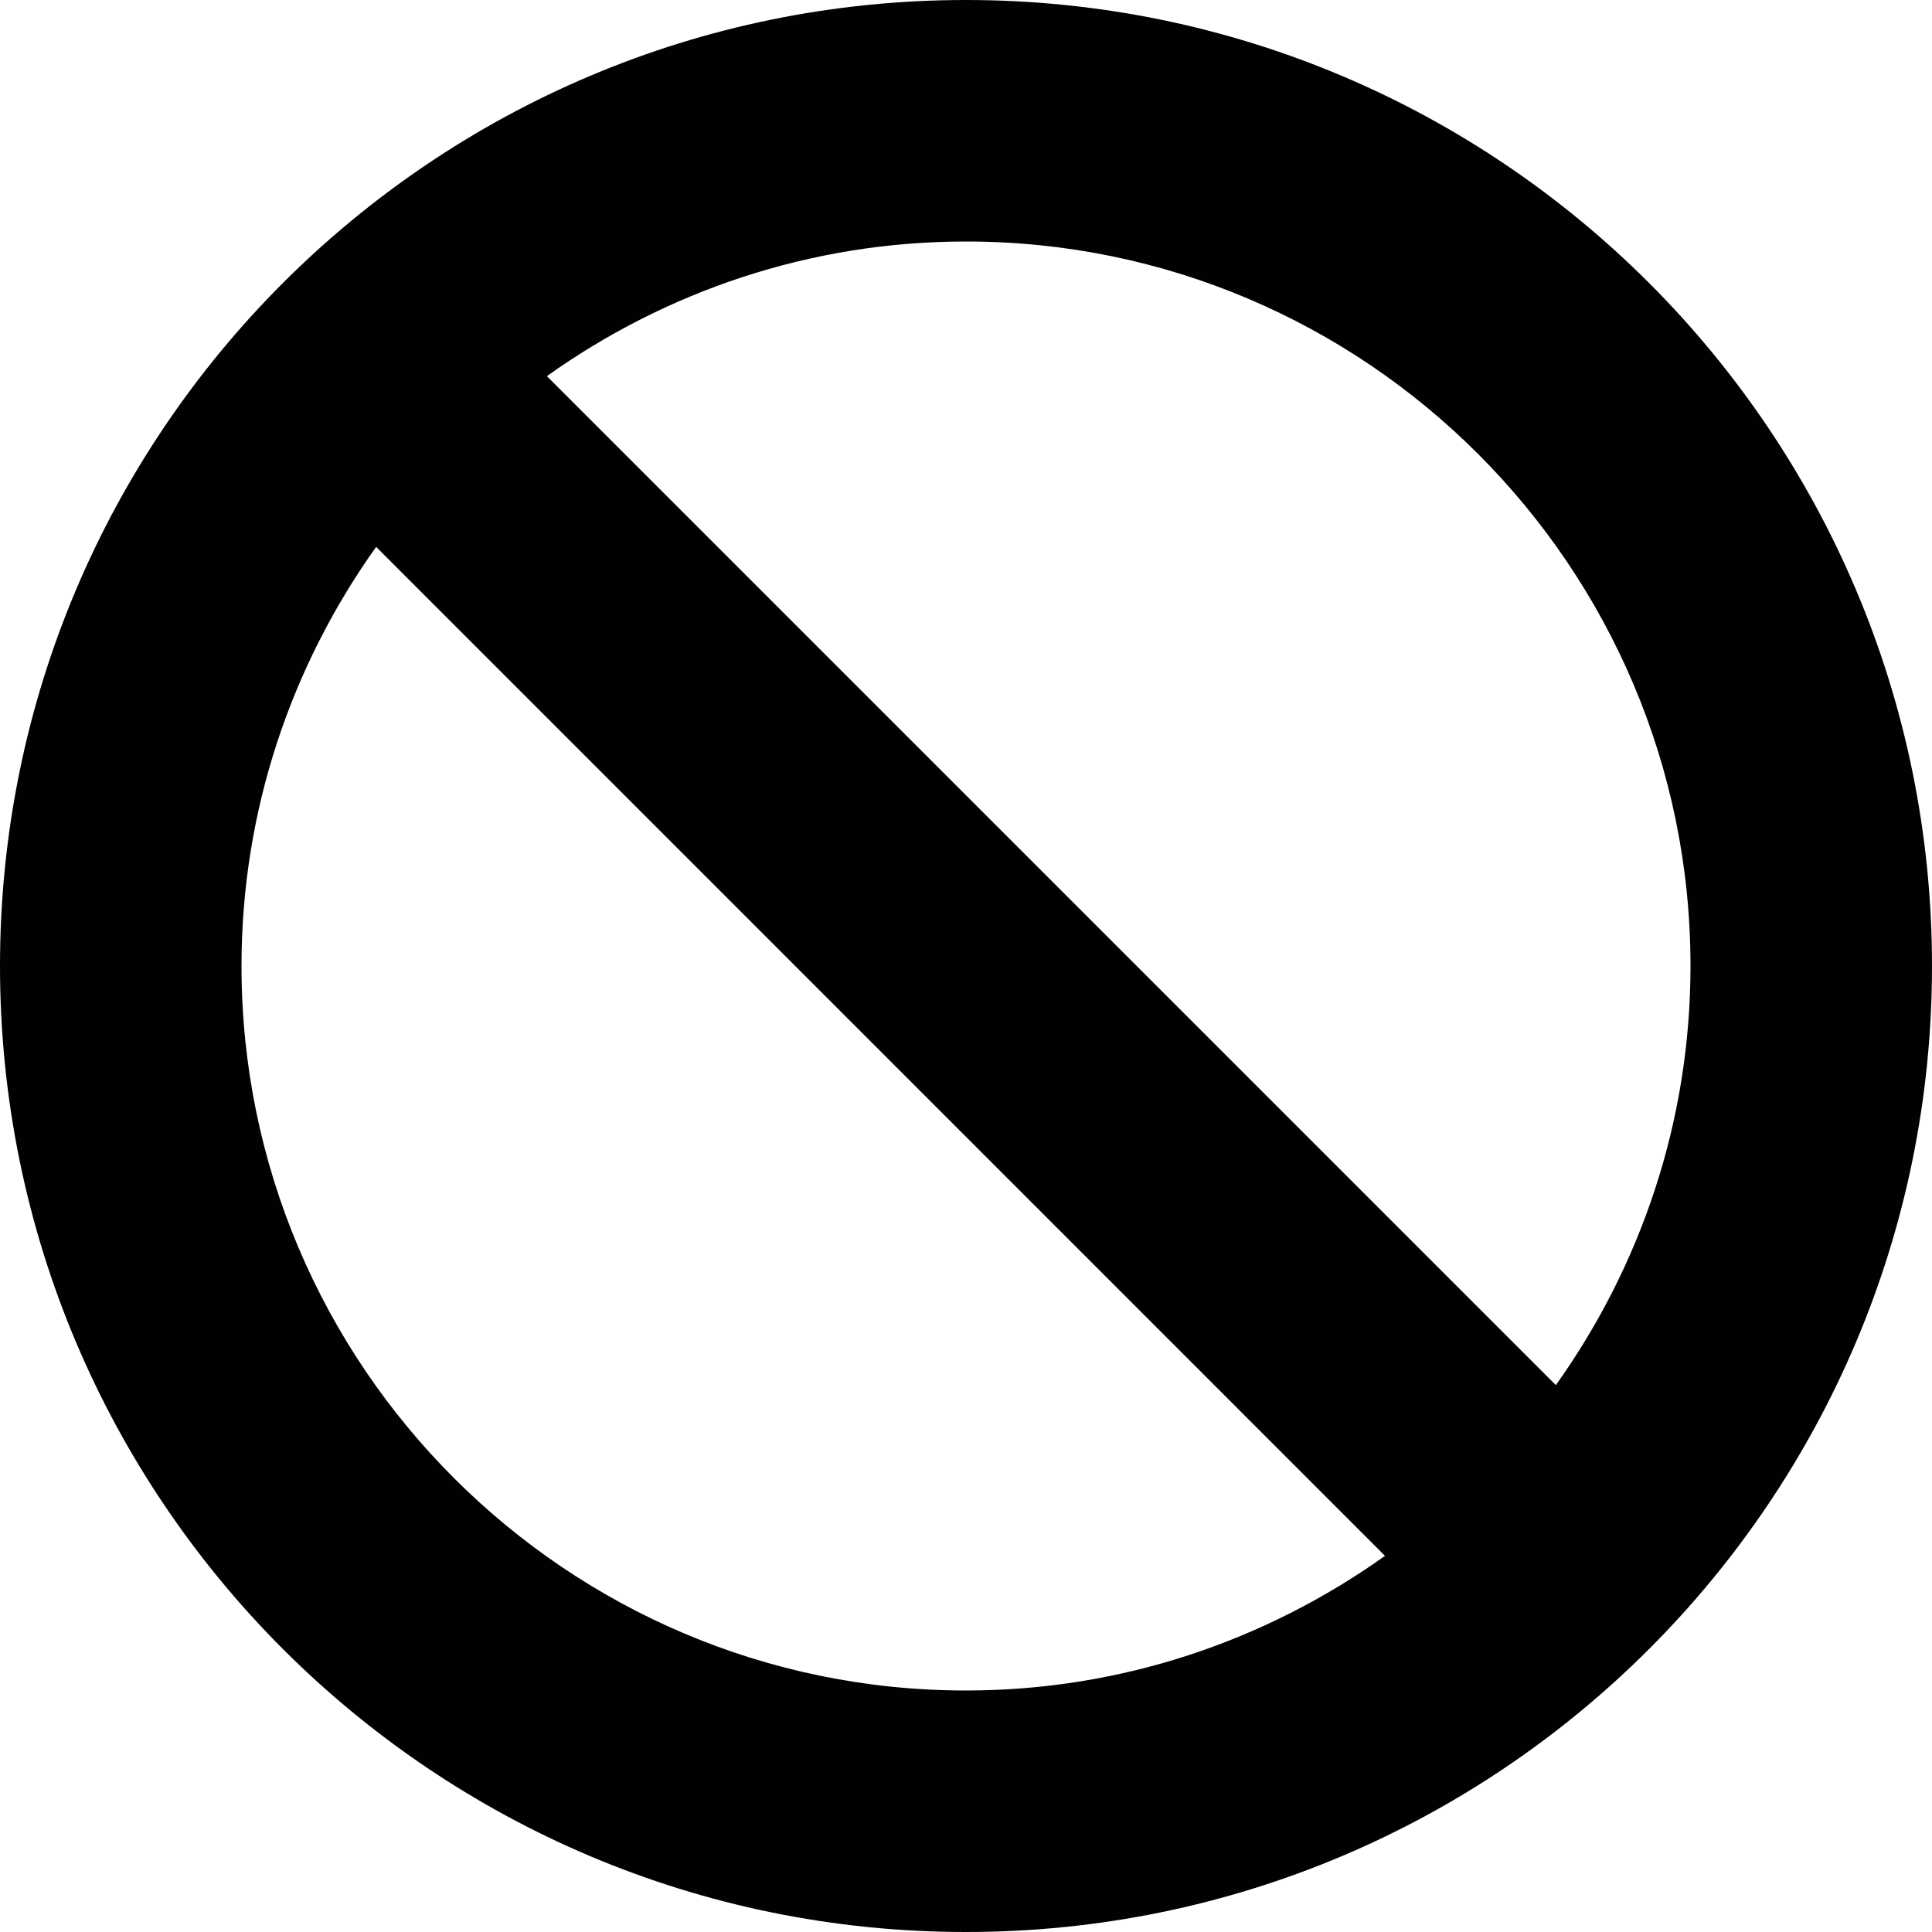
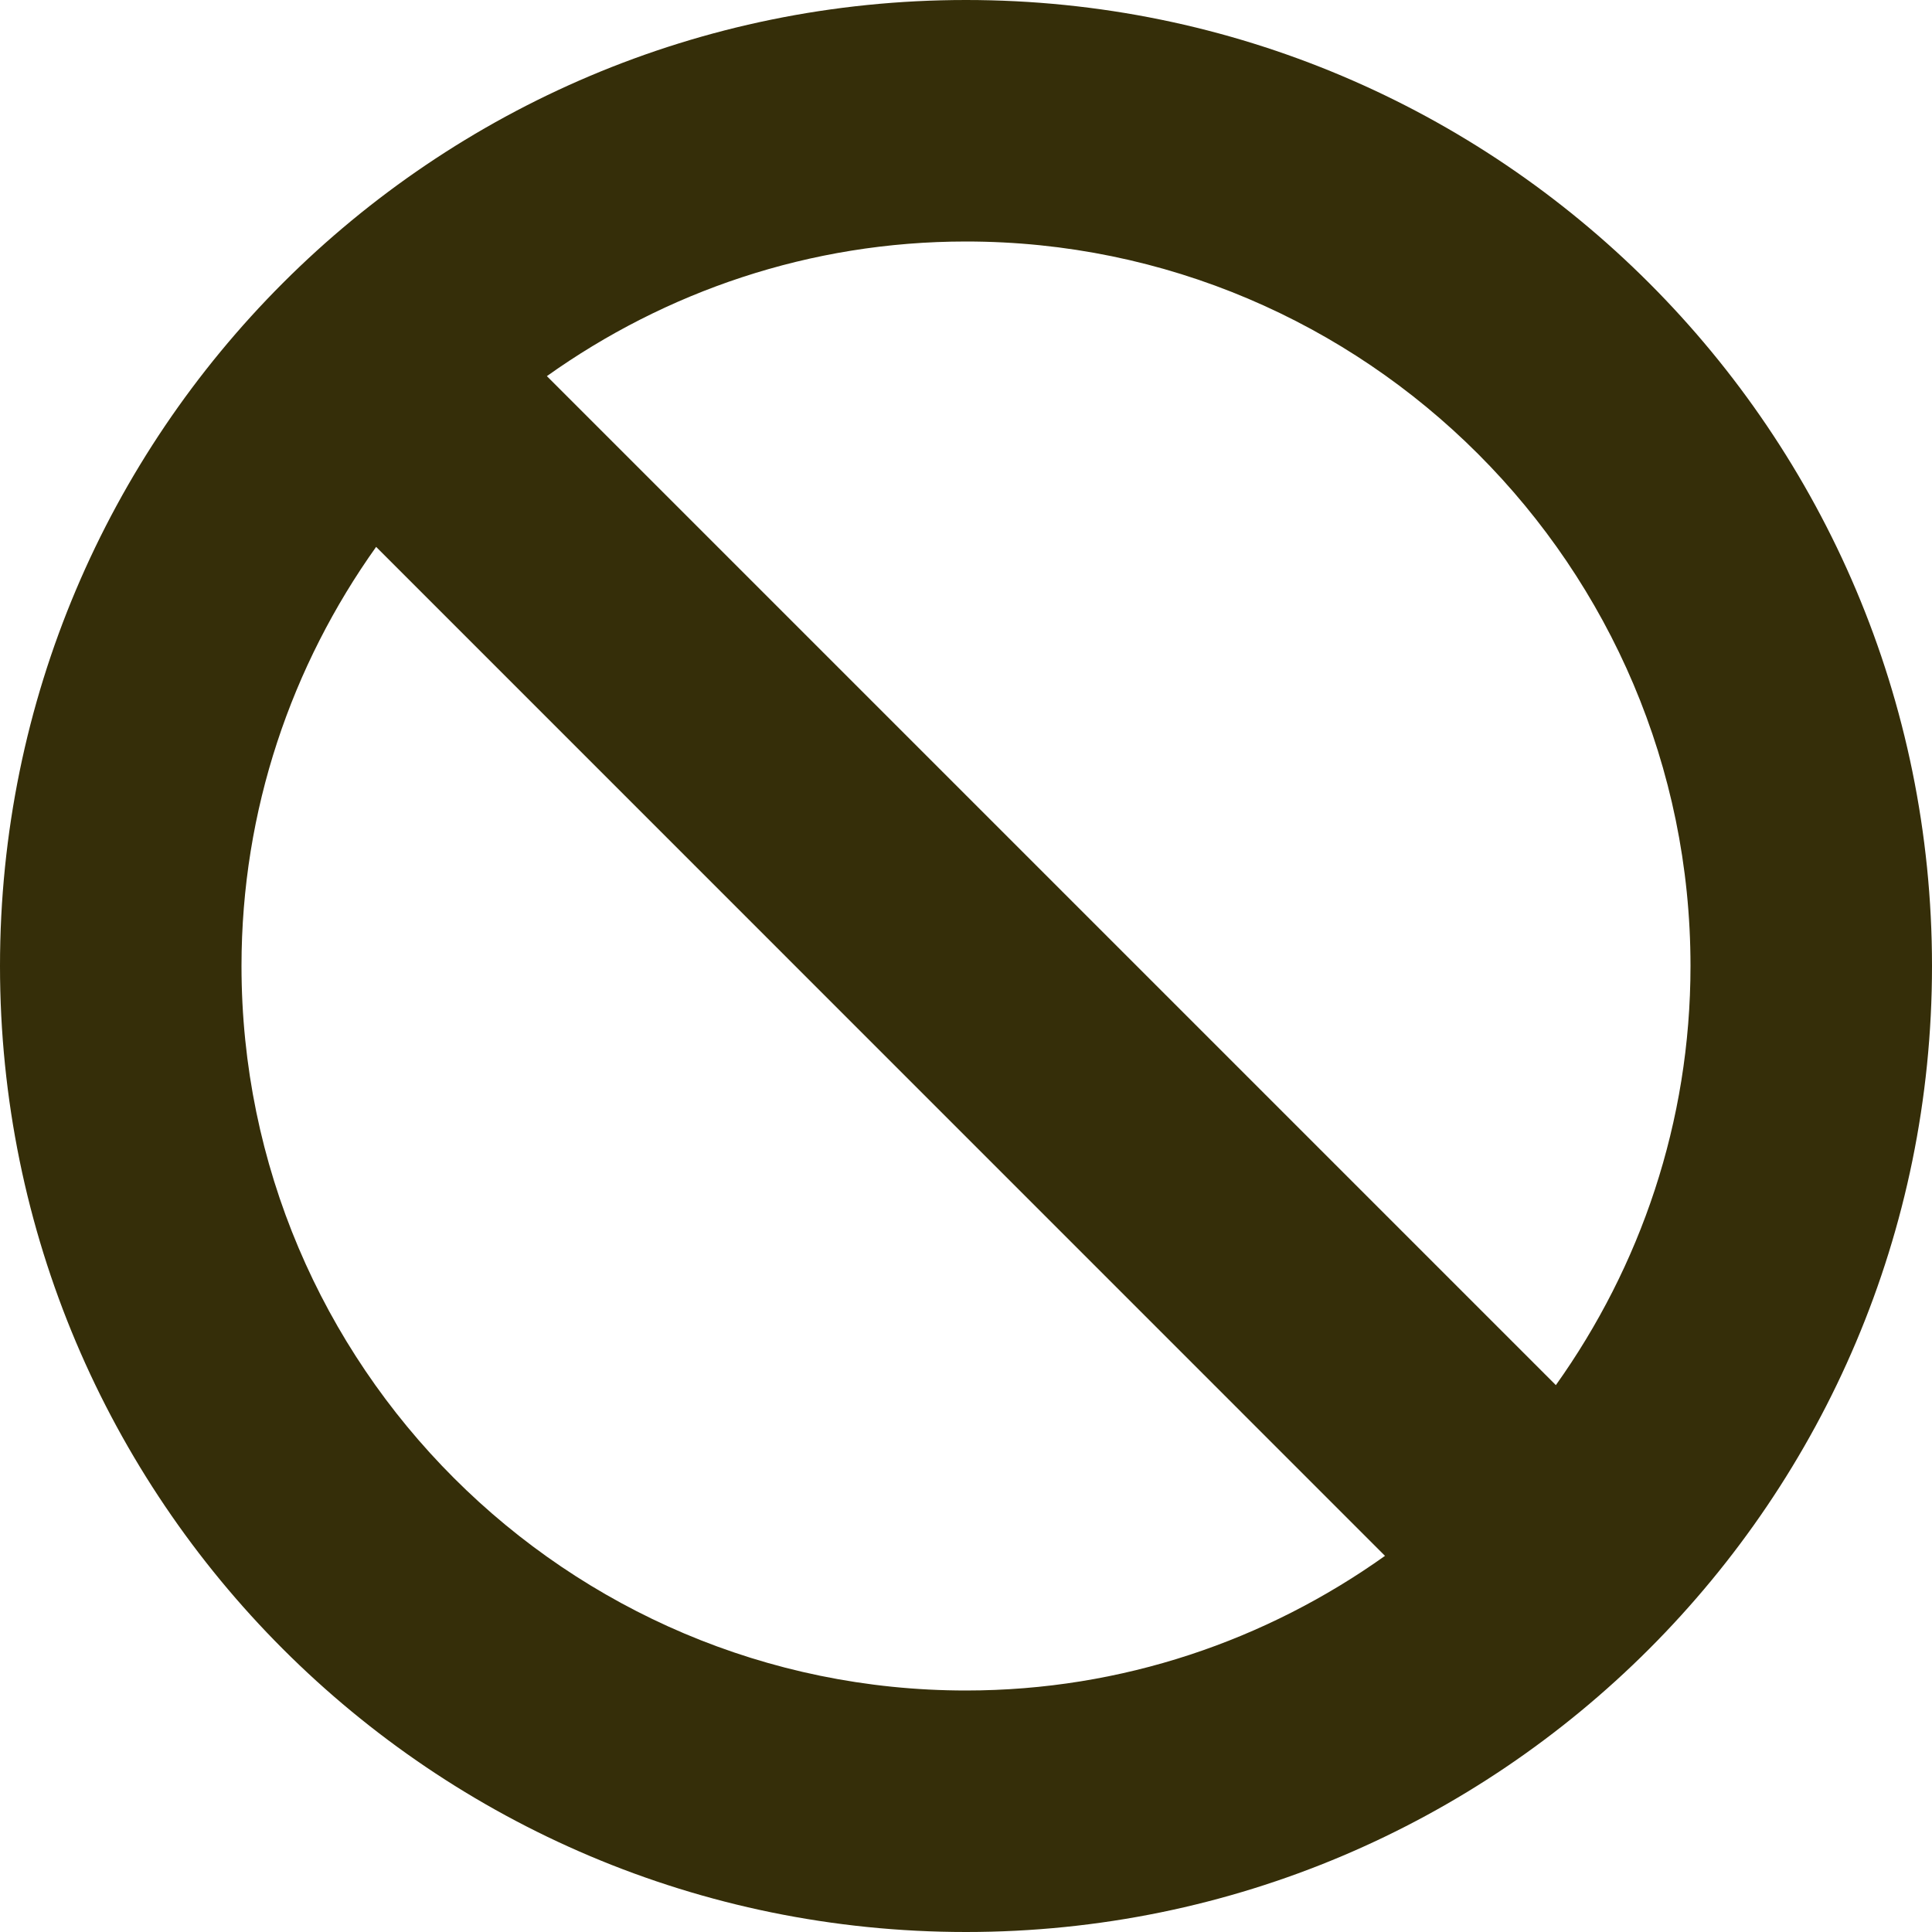
<svg xmlns="http://www.w3.org/2000/svg" version="1.1" id="Capa_1" x="0px" y="0px" viewBox="0 0 508.52 508.52" style="enable-background:new 0 0 508.52 508.52;" xml:space="preserve">
-   <g>
-     <g>
-       <path style="fill:#010002;" d="M254.26,0C113.845,0,0,113.845,0,254.26s113.845,254.26,254.26,254.26    s254.26-113.845,254.26-254.26S394.675,0,254.26,0z M254.26,444.955c-105.136,0-190.695-85.527-190.695-190.695    c0-41.127,13.222-79.138,35.437-110.317l265.543,265.574C333.335,431.733,295.386,444.955,254.26,444.955z M409.517,364.577    L143.943,99.002c31.179-22.216,69.19-35.437,110.317-35.437c105.168,0,190.695,85.558,190.695,190.695    C444.955,295.386,431.733,333.398,409.517,364.577z" />
+   <defs id="defs6594" />
+   <g id="g6559" style="fill:#352e09;fill-opacity:1">
+     <g id="g6557" style="fill:#352e09;fill-opacity:1">
+       <path style="fill:#352e09;fill-opacity:1" d="M254.26,0C113.845,0,0,113.845,0,254.26s113.845,254.26,254.26,254.26    s254.26-113.845,254.26-254.26S394.675,0,254.26,0z M254.26,444.955c-105.136,0-190.695-85.527-190.695-190.695    c0-41.127,13.222-79.138,35.437-110.317l265.543,265.574C333.335,431.733,295.386,444.955,254.26,444.955z M409.517,364.577    L143.943,99.002c31.179-22.216,69.19-35.437,110.317-35.437c105.168,0,190.695,85.558,190.695,190.695    C444.955,295.386,431.733,333.398,409.517,364.577z" id="path6555" />
    </g>
  </g>
-   <g>
- </g>
-   <g>
- </g>
-   <g>
- </g>
-   <g>
- </g>
-   <g>
- </g>
-   <g>
- </g>
-   <g>
- </g>
-   <g>
- </g>
-   <g>
- </g>
-   <g>
- </g>
-   <g>
- </g>
-   <g>
- </g>
-   <g>
- </g>
-   <g>
- </g>
-   <g>
- </g>
+   <g id="g6561" />
+   <g id="g6563" />
+   <g id="g6565" />
+   <g id="g6567" />
+   <g id="g6569" />
+   <g id="g6571" />
+   <g id="g6573" />
+   <g id="g6575" />
+   <g id="g6577" />
+   <g id="g6579" />
+   <g id="g6581" />
+   <g id="g6583" />
+   <g id="g6585" />
+   <g id="g6587" />
+   <g id="g6589" />
</svg>
